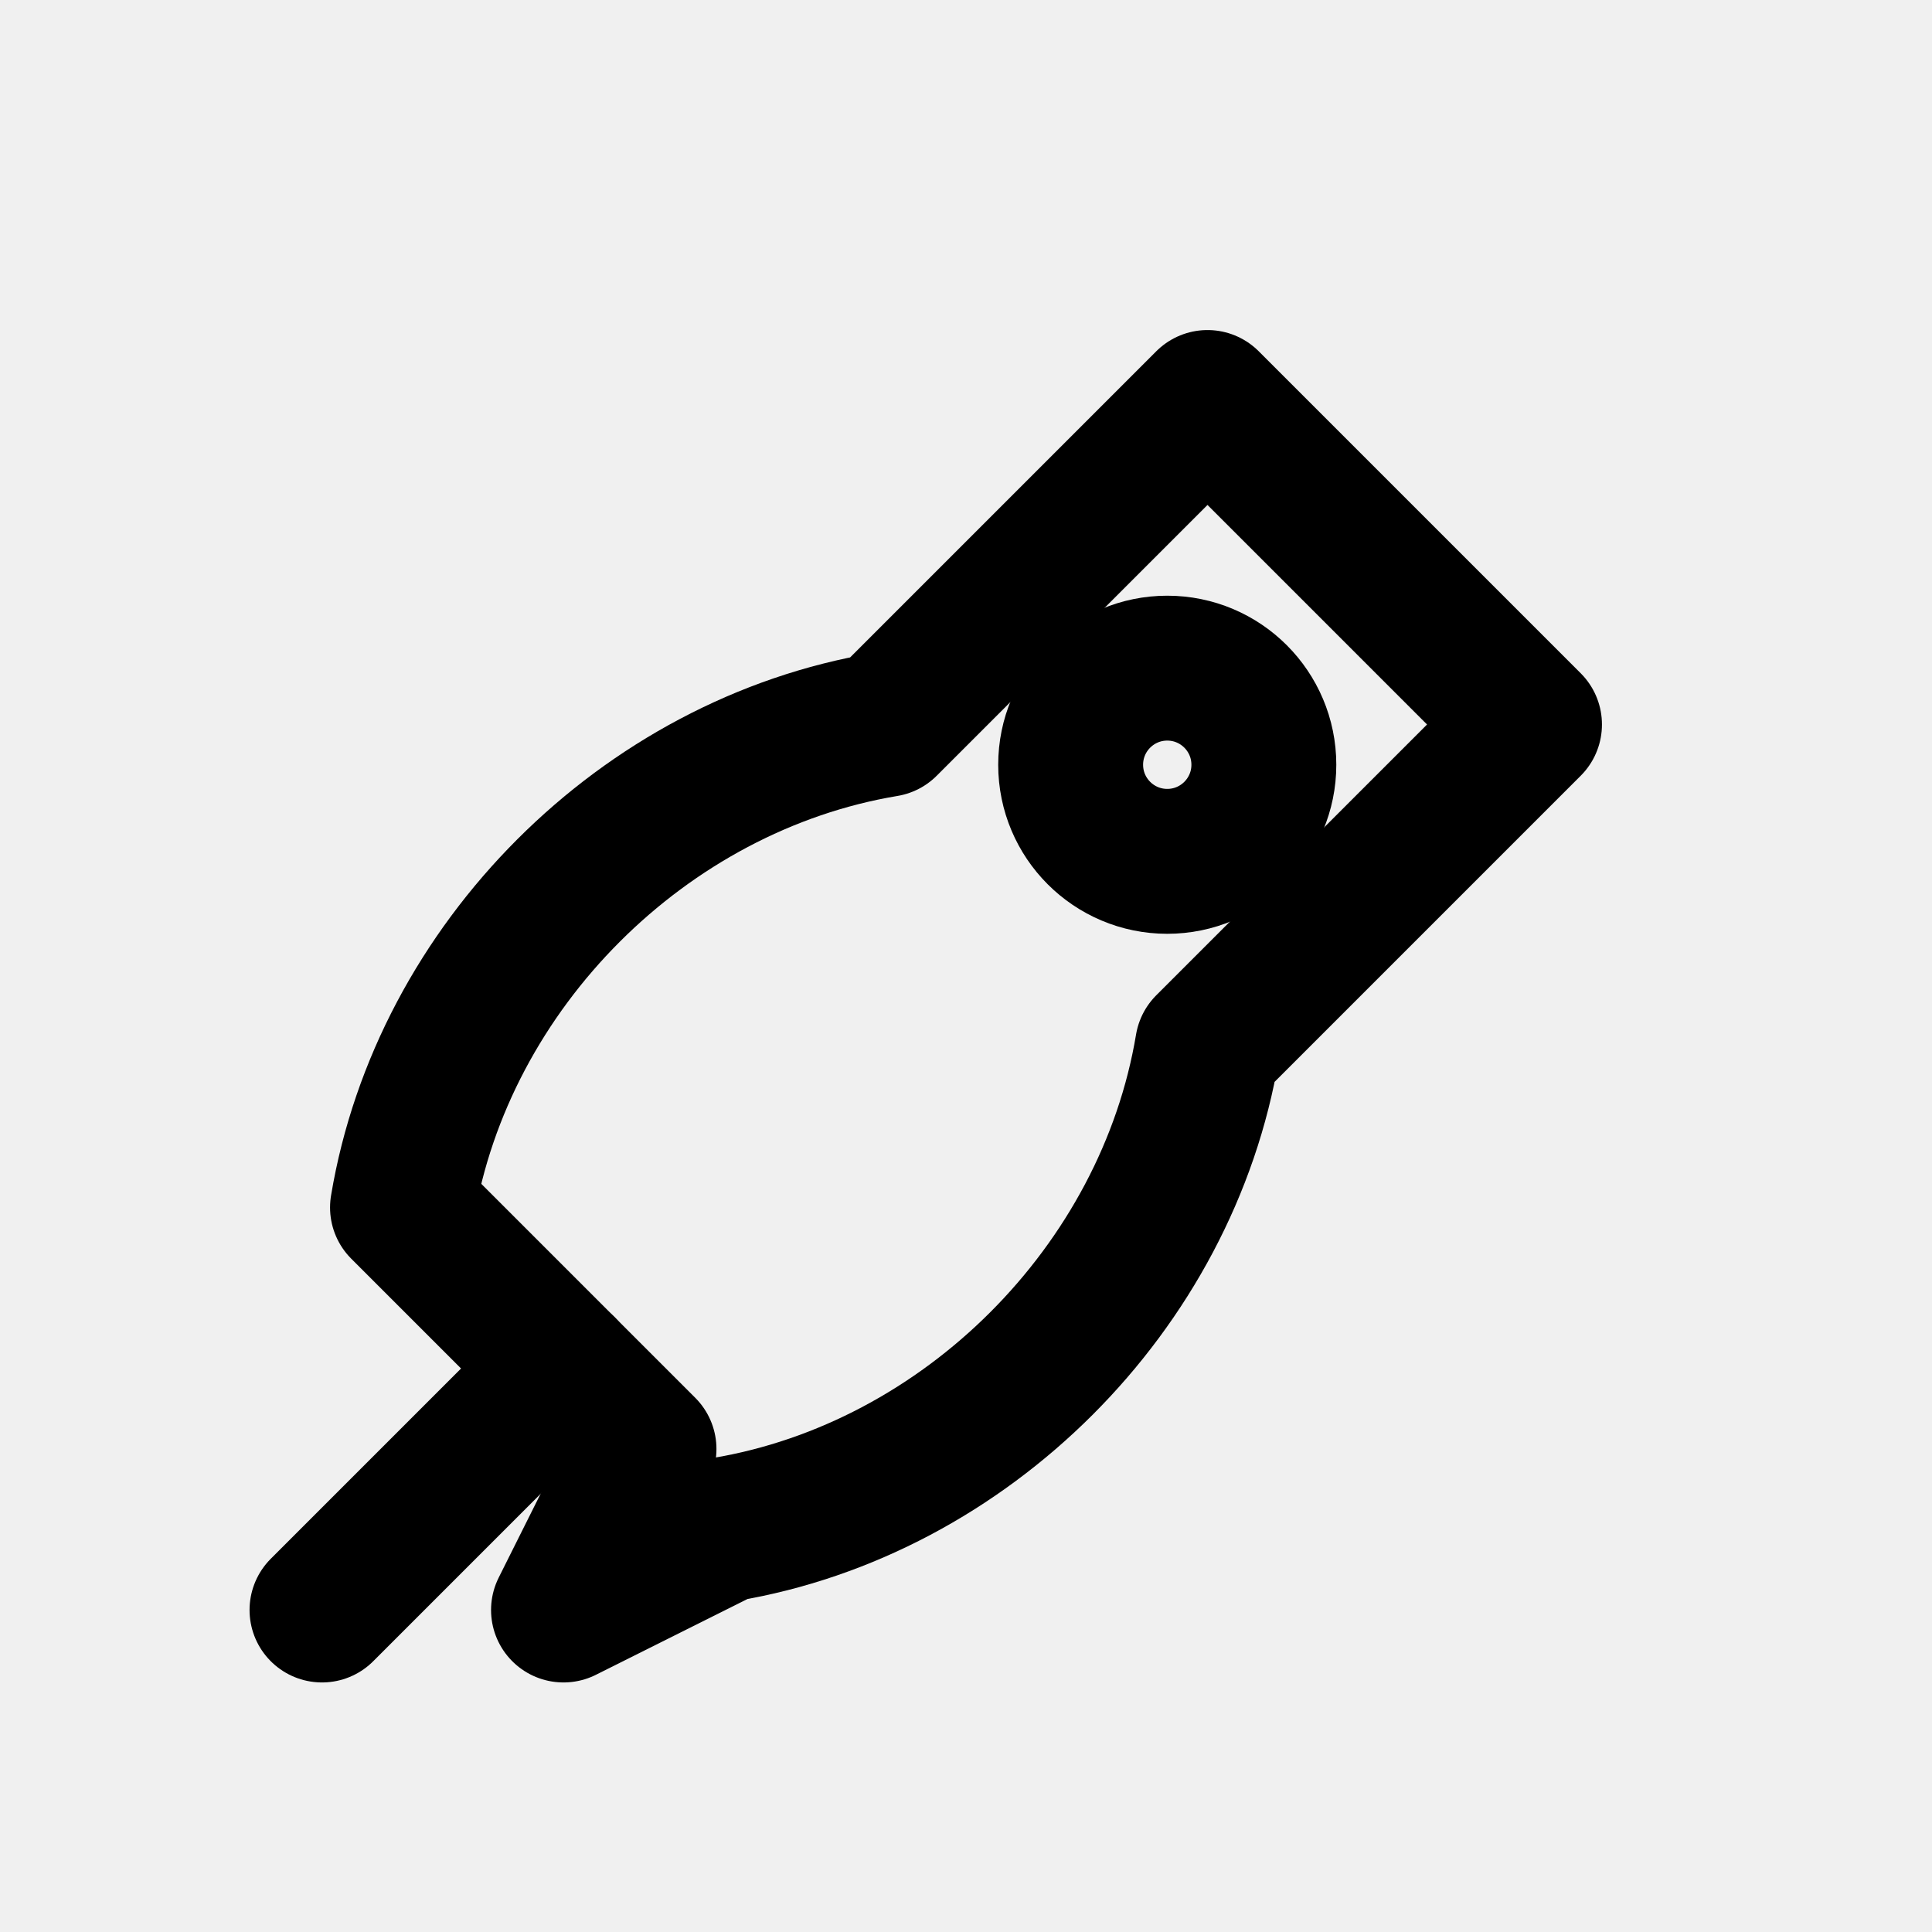
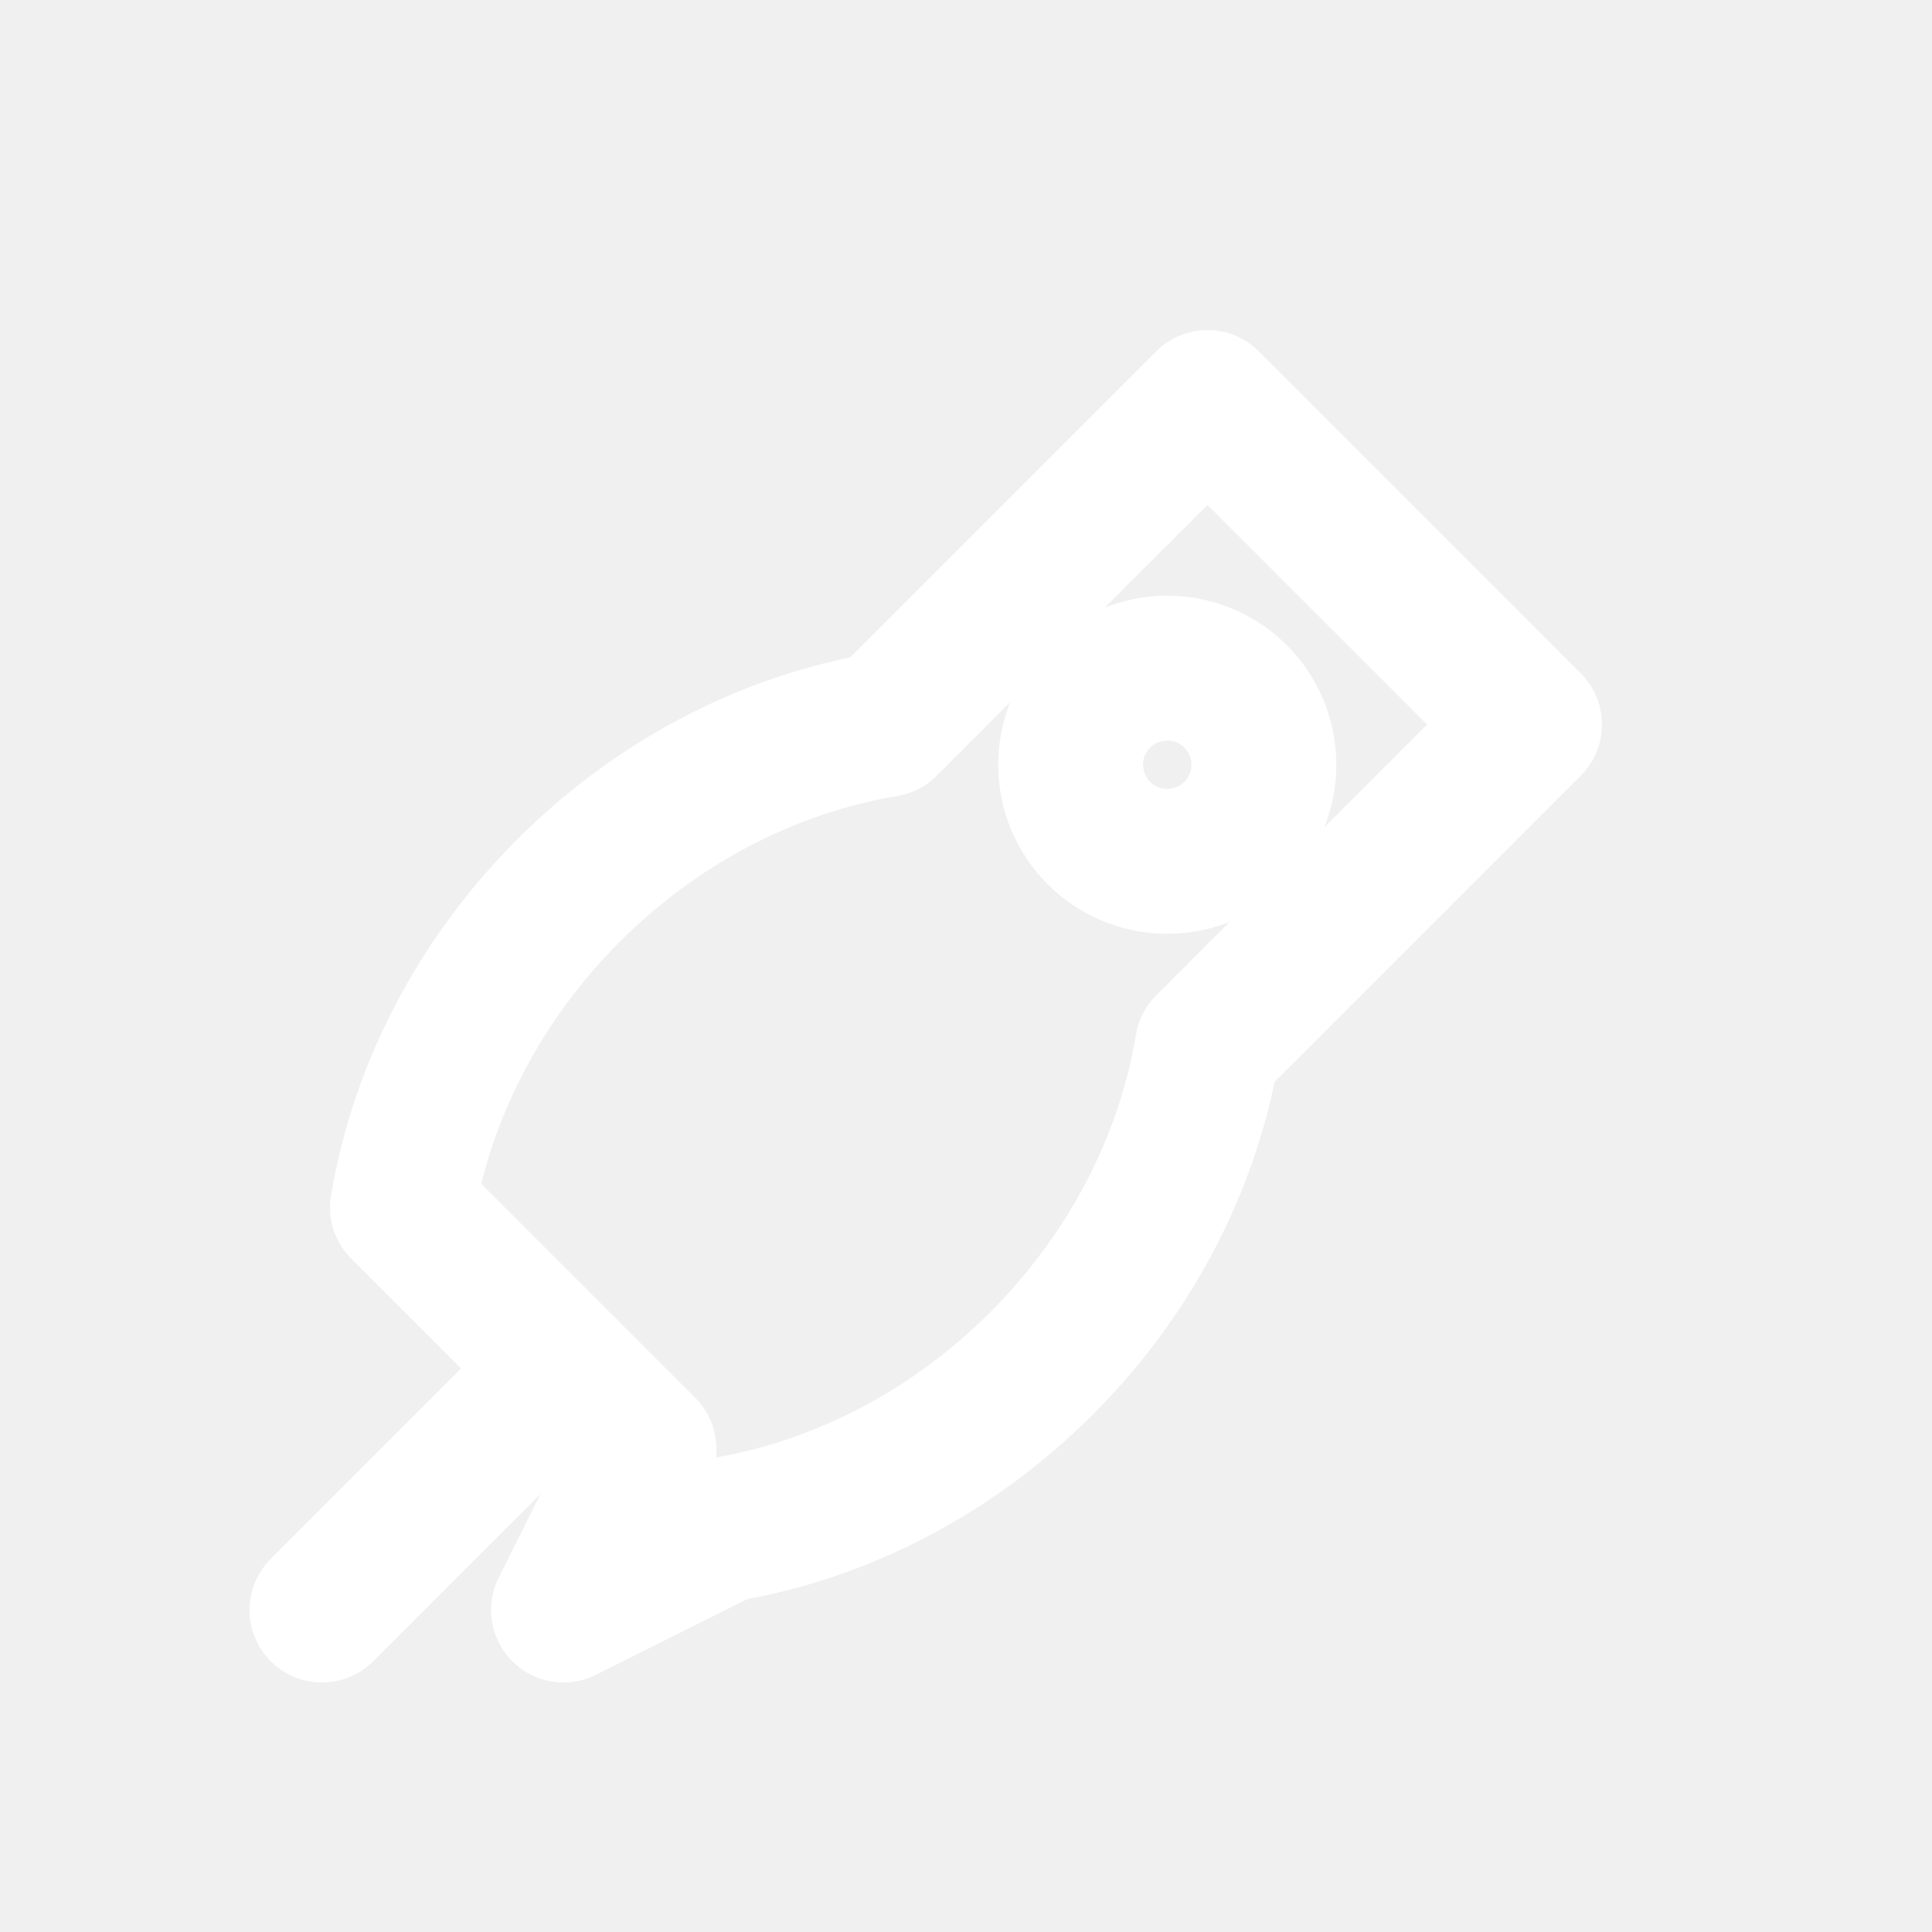
- <svg xmlns="http://www.w3.org/2000/svg" viewBox="0 0 24 24" fill="none" stroke="currentColor" stroke-width="1.8" stroke-linecap="round" stroke-linejoin="round">
+ <svg xmlns="http://www.w3.org/2000/svg" viewBox="0 0 24 24" fill="none" stroke="#fff" stroke-width="1.8" stroke-linecap="round" stroke-linejoin="round">
  <path d="M5 15c.5-3 3-5.5 6-6l4-4 4 4-4 4c-.5 3-3 5.5-6 6l-2 1 1-2Z" />
  <circle cx="14.5" cy="9.5" r="1.2" />
  <path d="M4 20l3-3" />
</svg>
